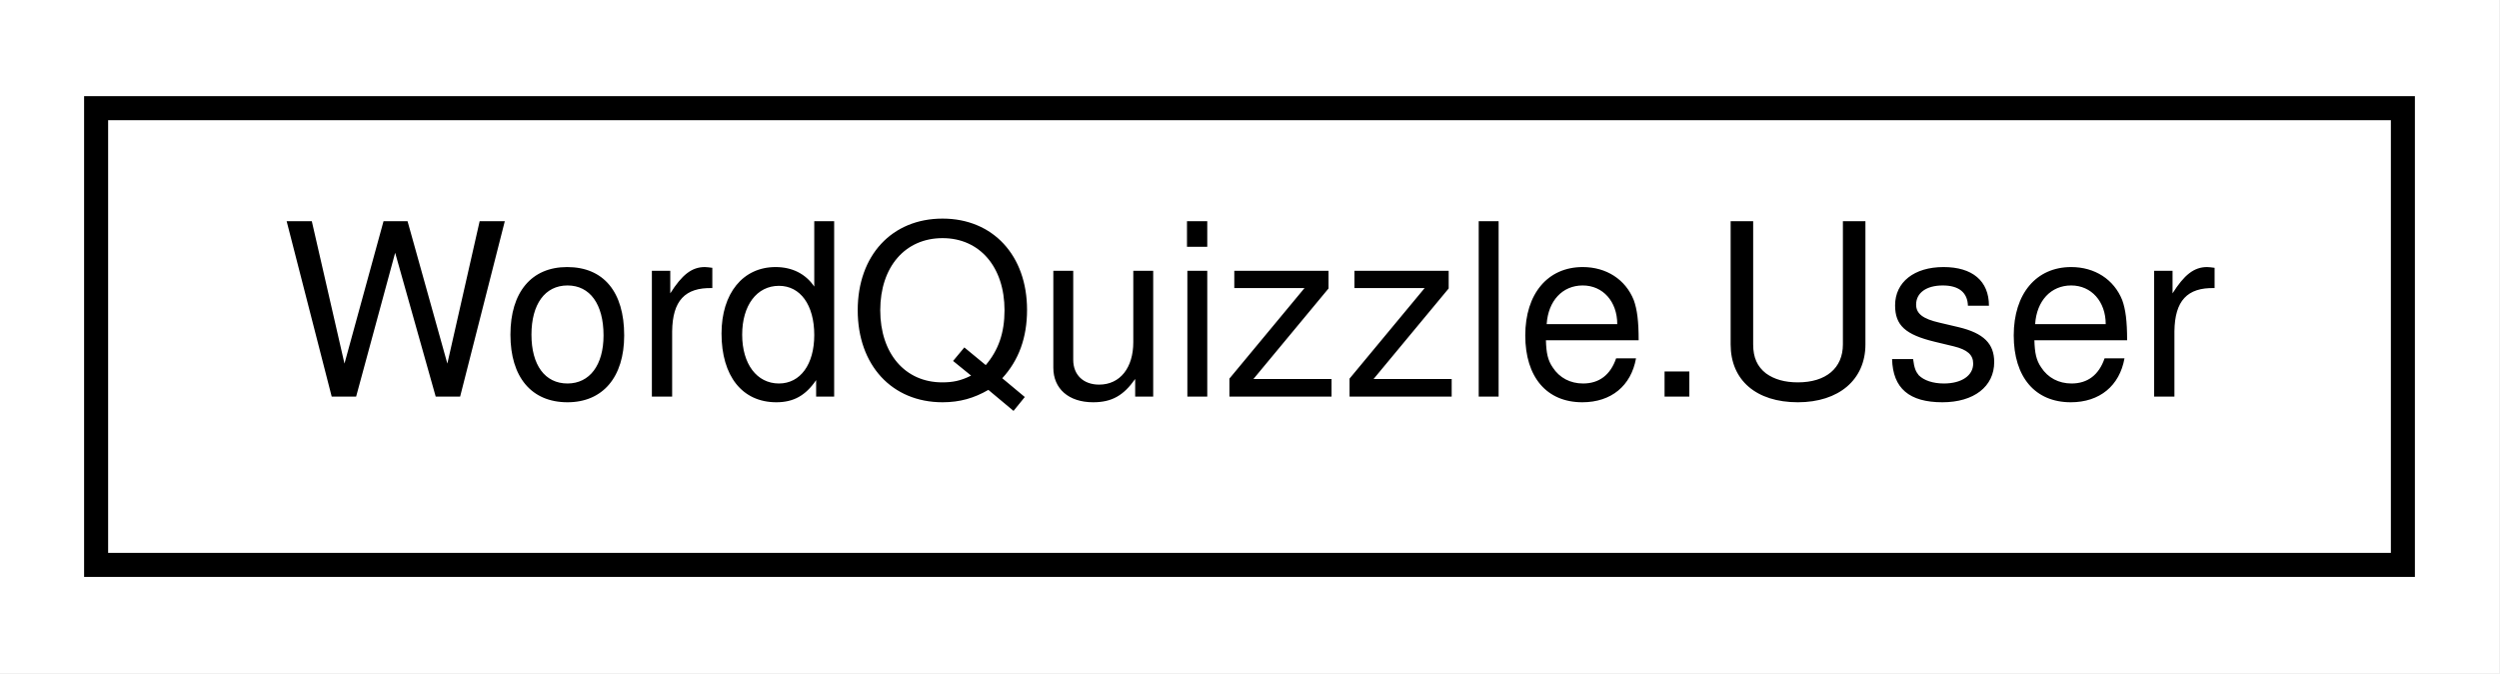
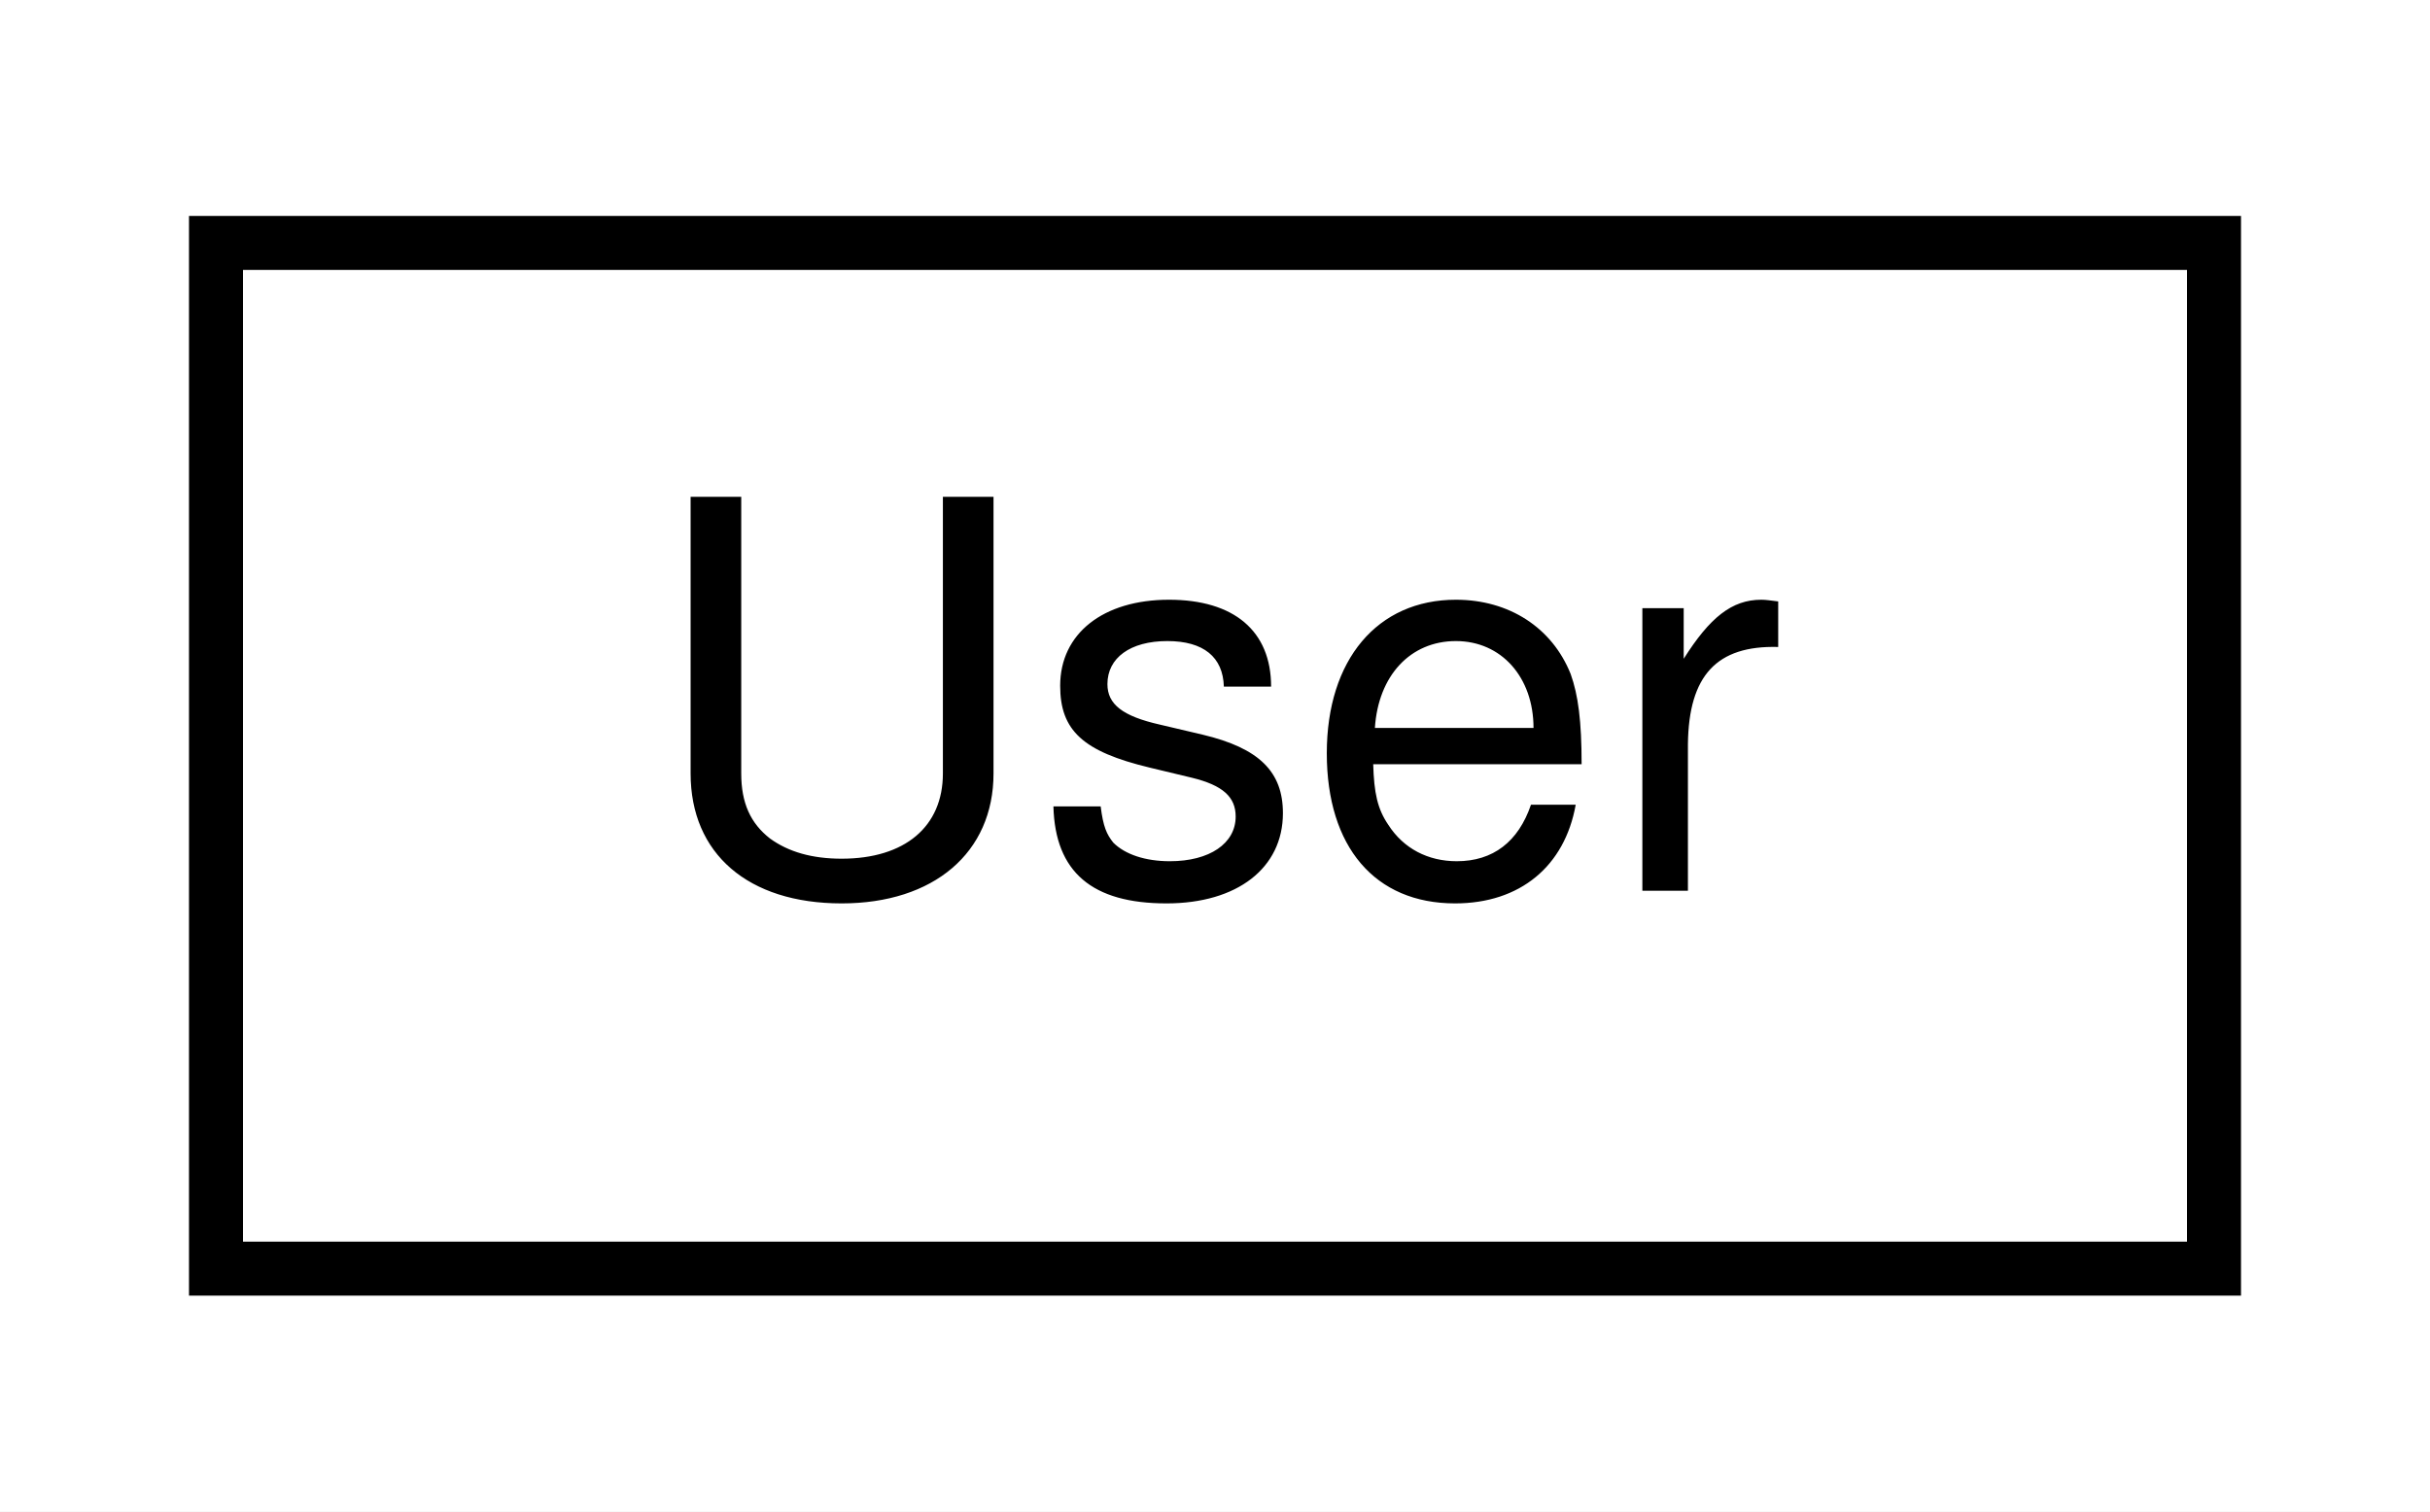
- <svg xmlns="http://www.w3.org/2000/svg" xmlns:xlink="http://www.w3.org/1999/xlink" width="104pt" height="28pt" viewBox="0.00 0.00 104.00 28.00">
+ <svg xmlns="http://www.w3.org/2000/svg" xmlns:xlink="http://www.w3.org/1999/xlink" width="45pt" height="28pt" viewBox="0.00 0.00 45.00 28.00">
  <g id="graph0" class="graph" transform="scale(1 1) rotate(0) translate(4 24)">
-     <polygon fill="white" stroke="none" points="-4,4 -4,-24 100,-24 100,4 -4,4" />
+     <polygon fill="white" stroke="none" points="-4,4 -4,-24 41,-24 41,4 -4,4" />
    <g id="node1" class="node">
      <g id="a_node1">
-         <a xlink:href="class_word_quizzle_1_1_user.html" target="_top" xlink:title="Rappresenta un utente.">
-           <polygon fill="white" stroke="black" points="0,-0.5 0,-19.5 96,-19.5 96,-0.5 0,-0.5" />
-           <text text-anchor="middle" x="48" y="-7.5" font-family="Helvetica,sans-Serif" font-size="10.00">WordQuizzle.User</text>
+         <a xlink:href="class_user.html" target="_top" xlink:title="Rappresenta un utente.">
+           <polygon fill="white" stroke="black" points="0,-0.5 0,-19.5 37,-19.5 37,-0.5 0,-0.5" />
+           <text text-anchor="middle" x="18.5" y="-7.5" font-family="Helvetica,sans-Serif" font-size="10.00">User</text>
        </a>
      </g>
    </g>
  </g>
</svg>
